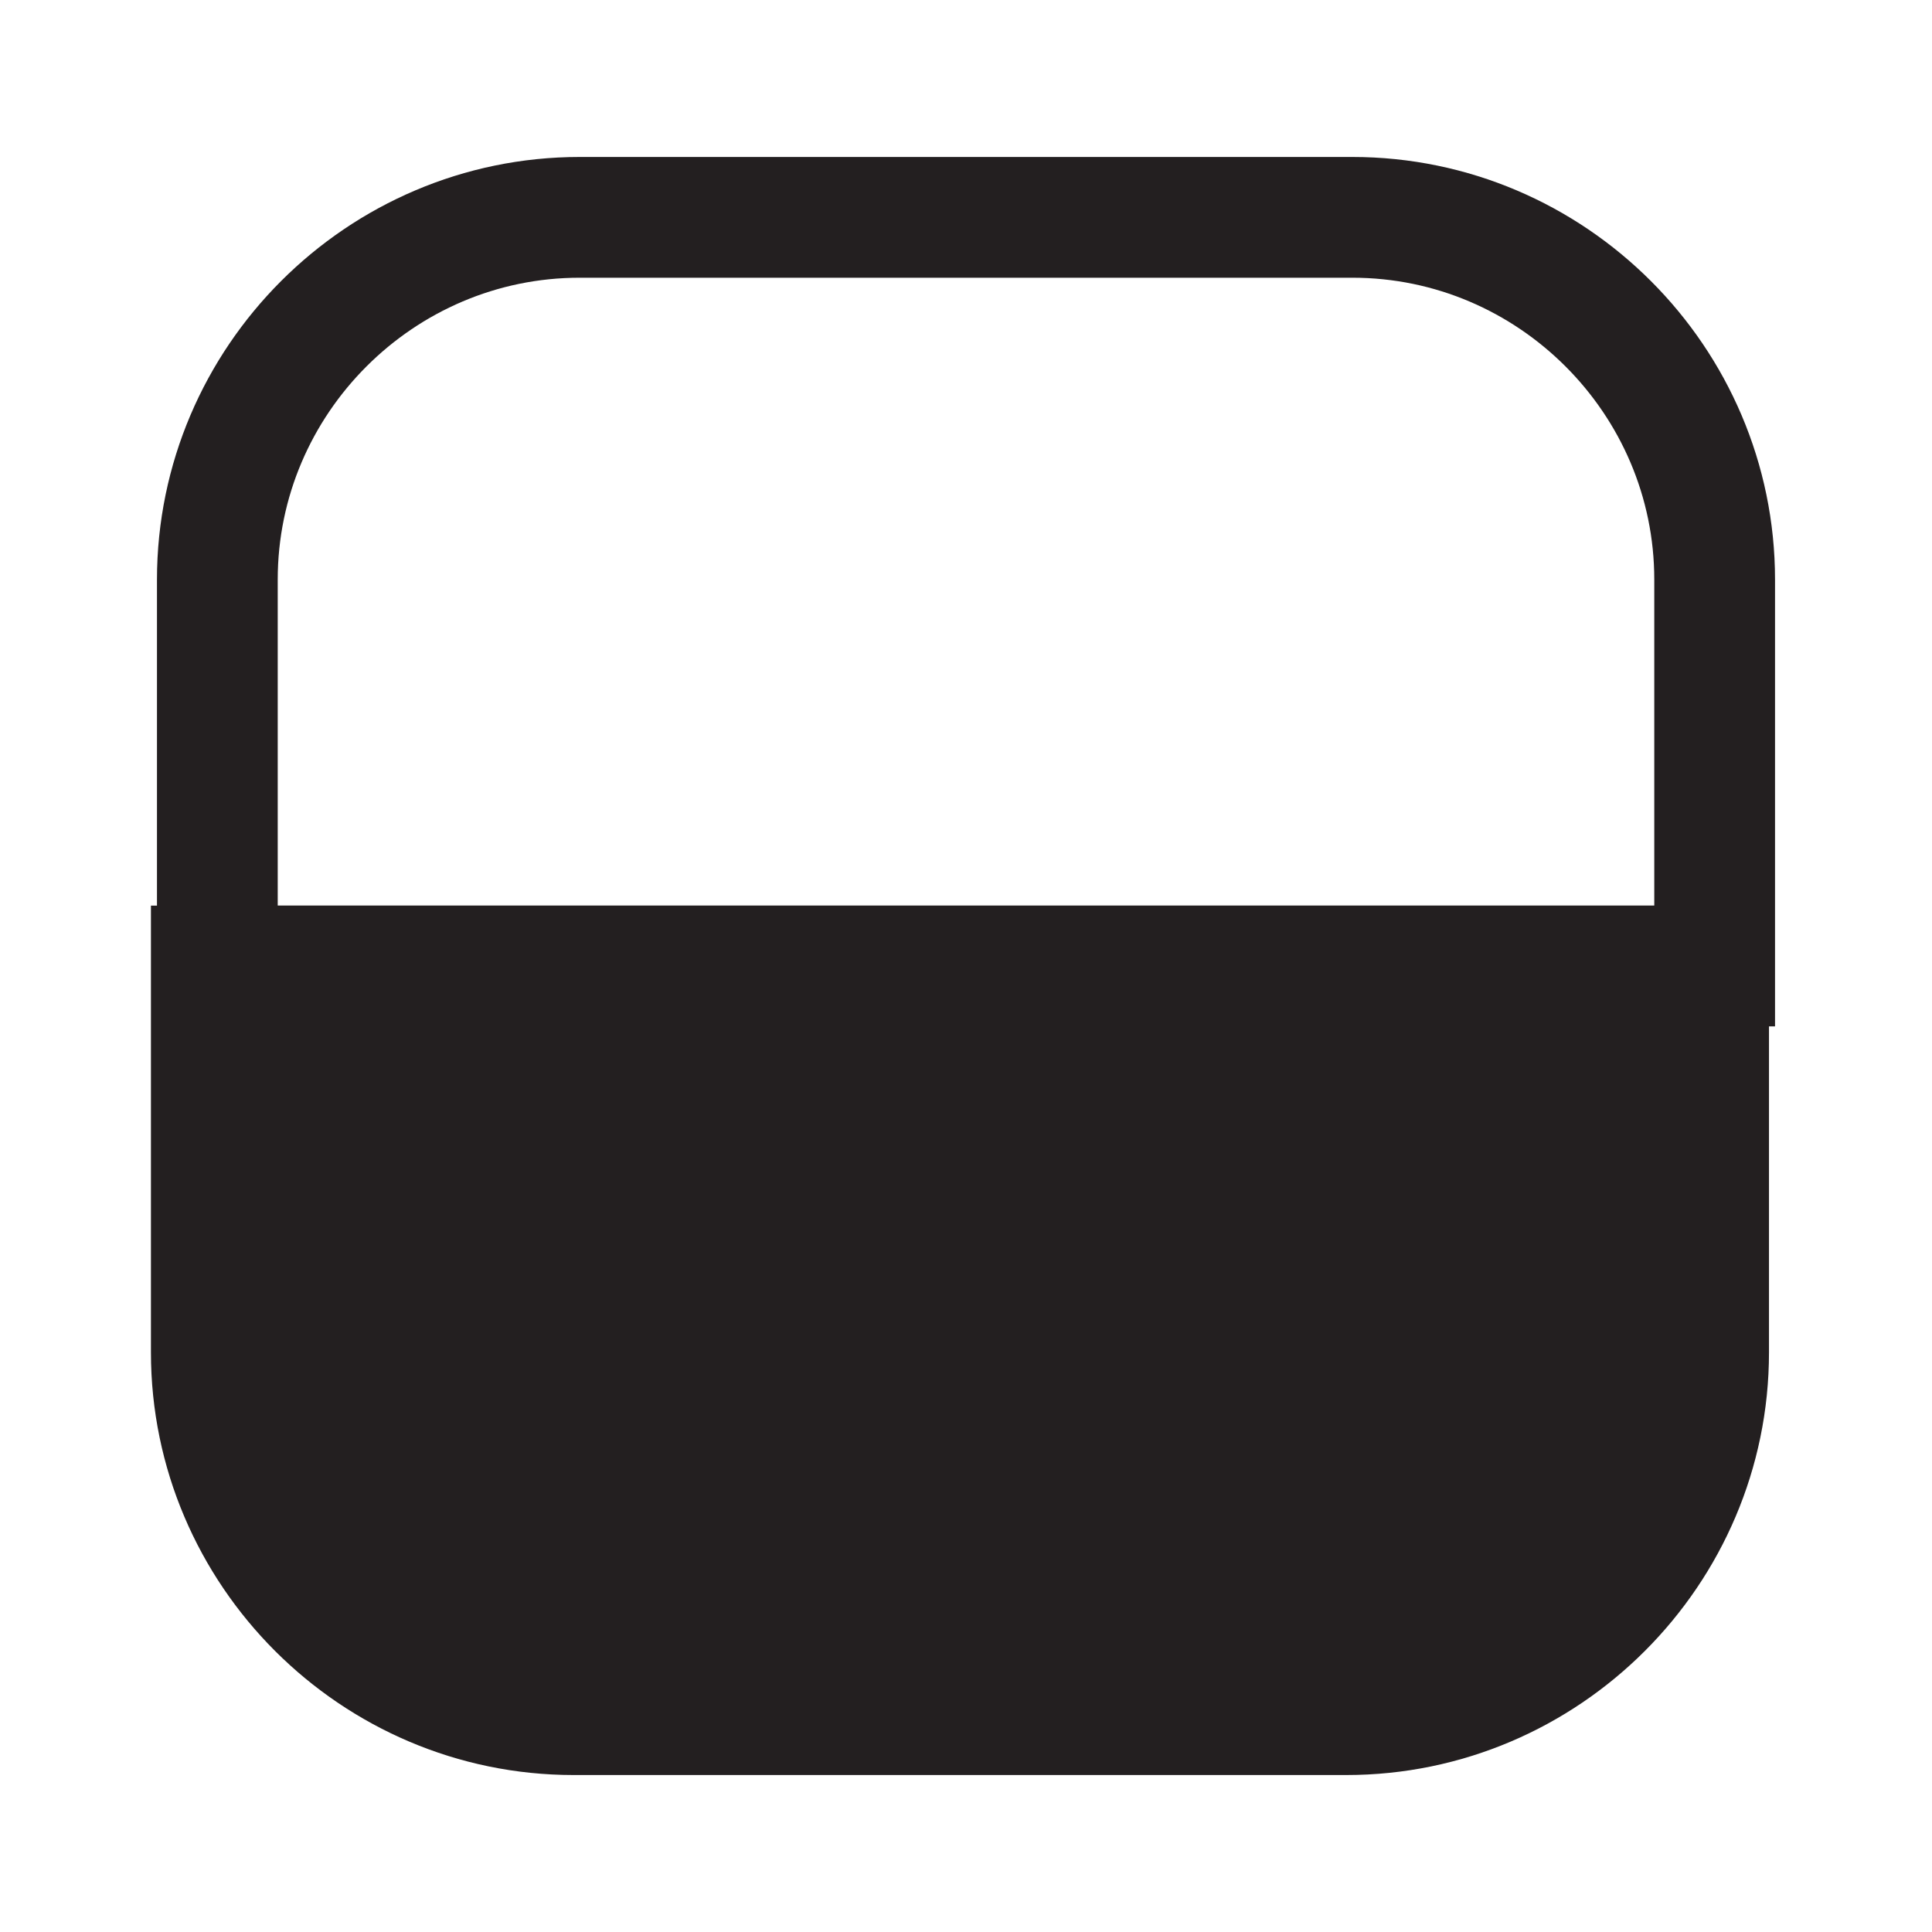
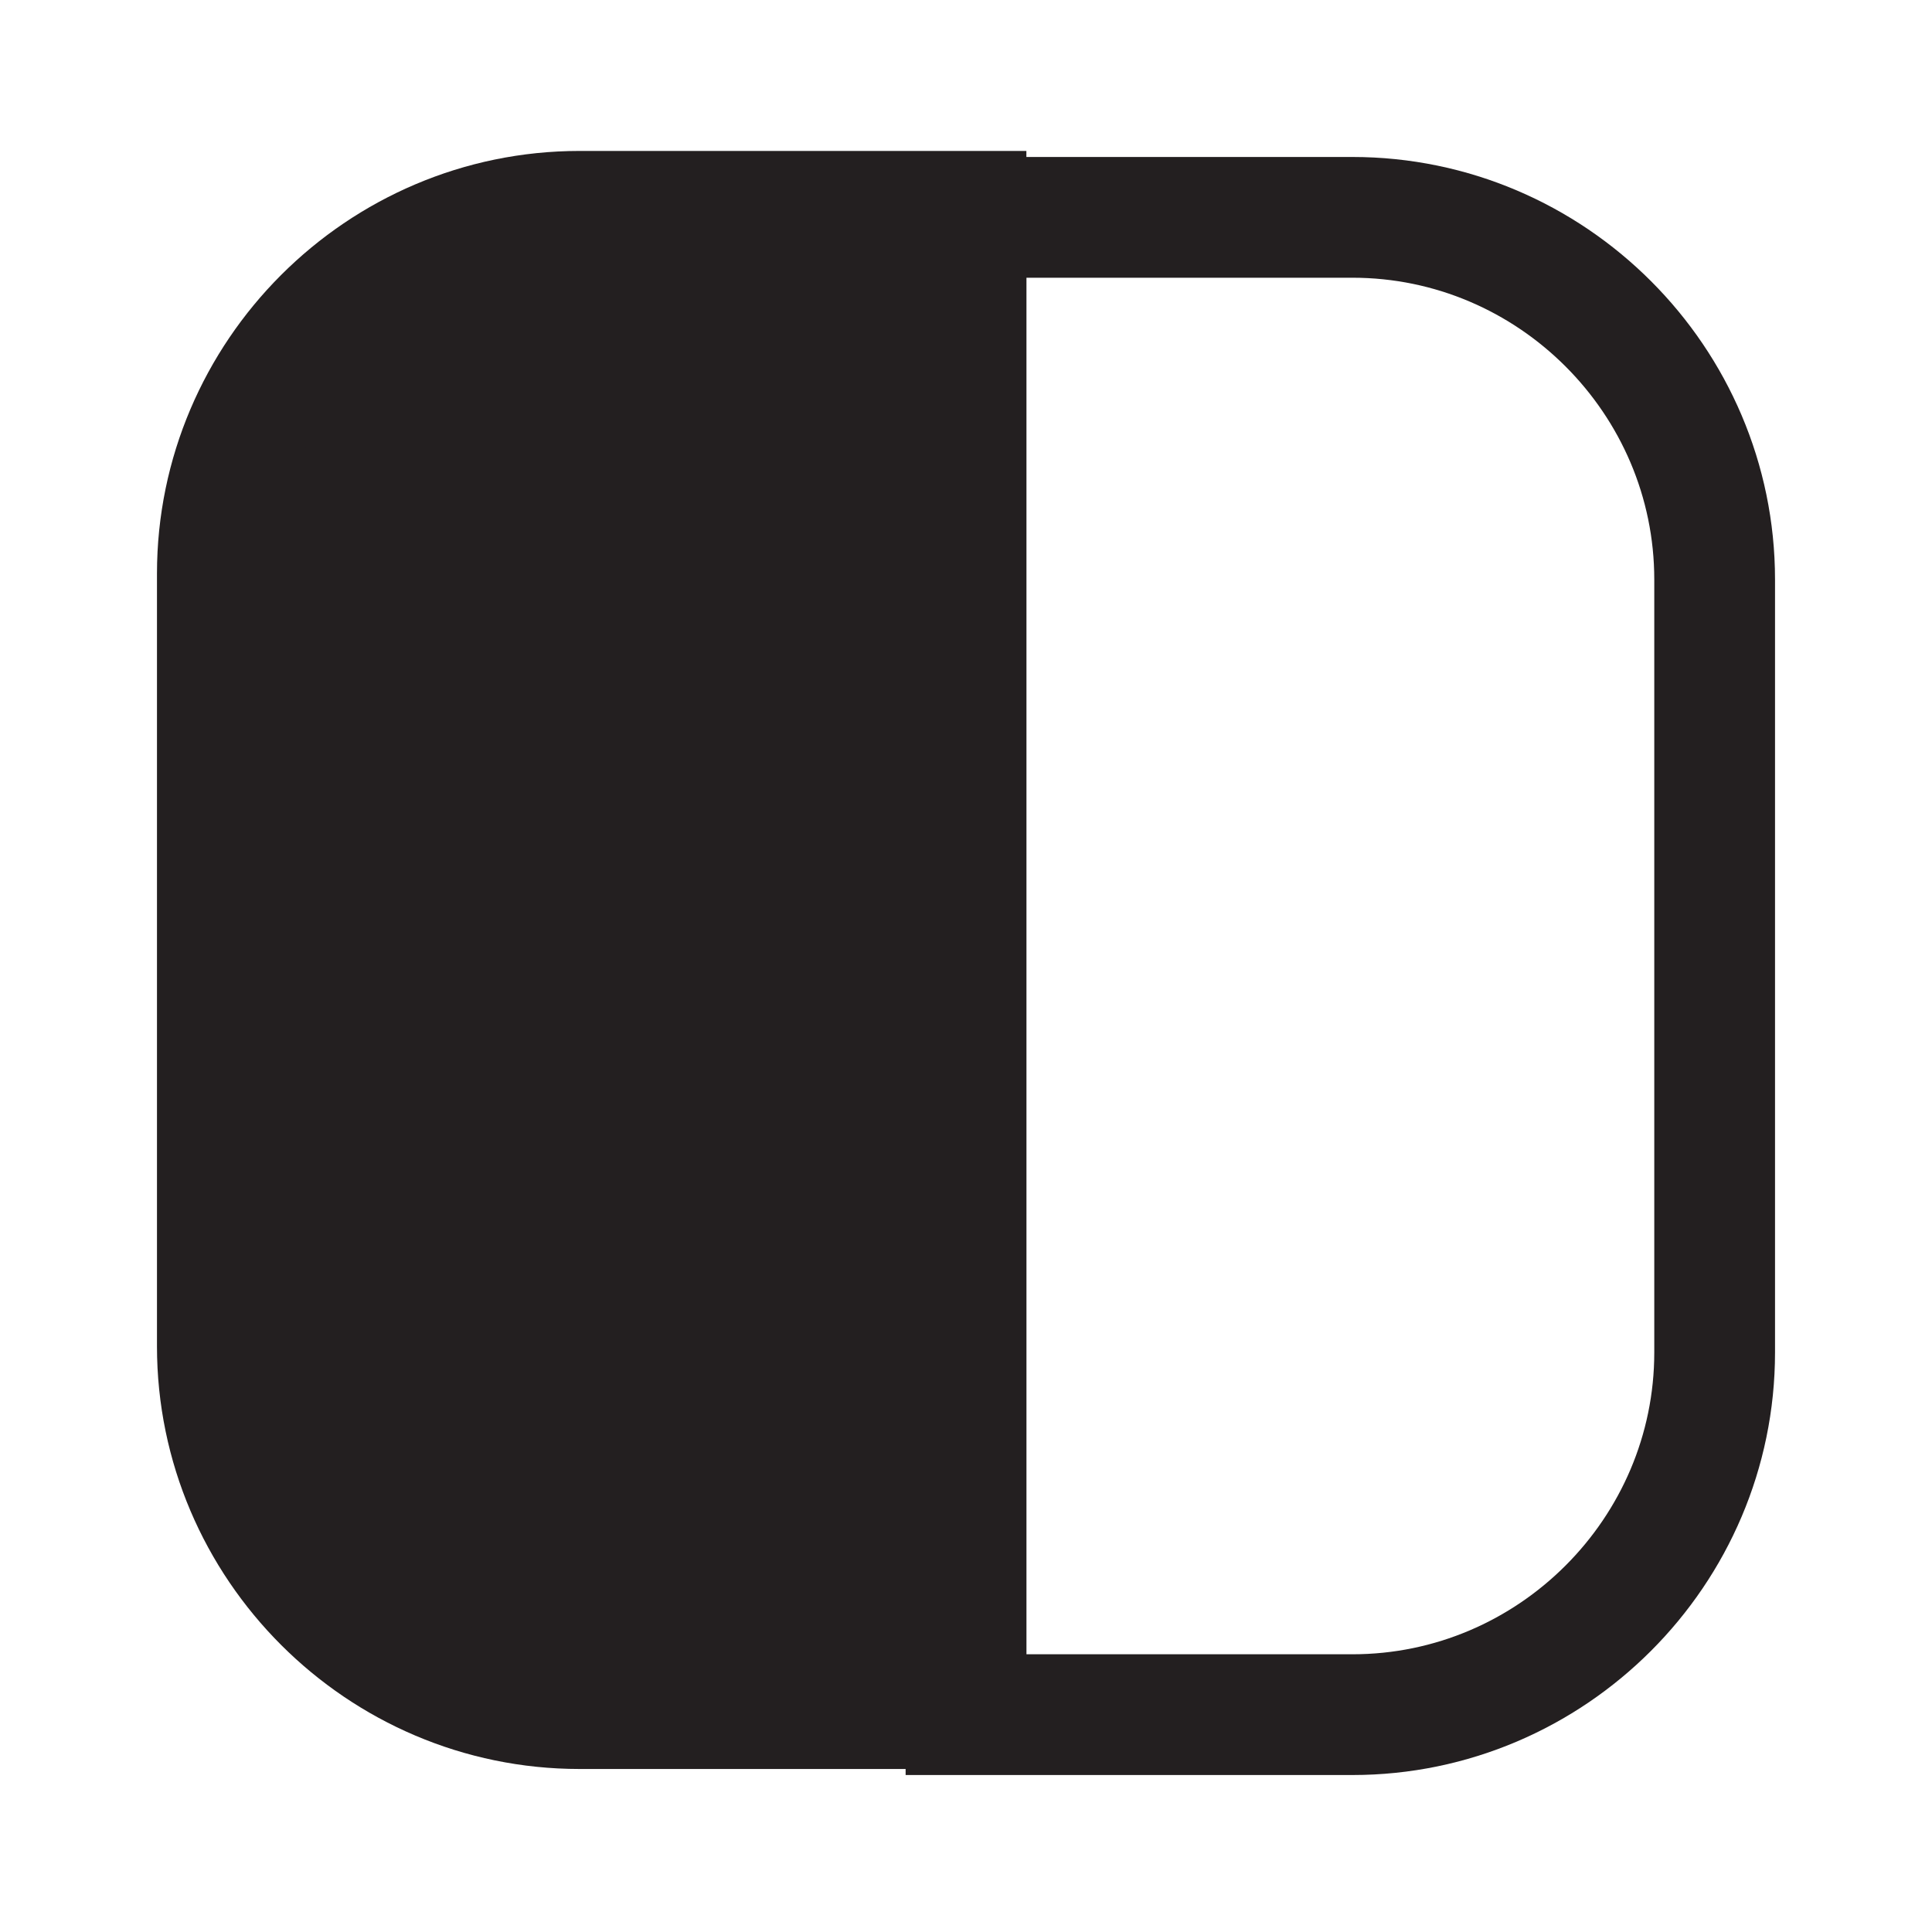
<svg xmlns="http://www.w3.org/2000/svg" id="Layer_1" data-name="Layer 1" version="1.1" viewBox="0 0 32 32">
  <defs>
    <style>
      .cls-1 {
        fill: none;
      }

      .cls-1, .cls-2 {
        stroke: #231f20;
        stroke-miterlimit: 10;
        stroke-width: 2px;
      }

      .cls-2 {
        fill: #231f20;
      }
    </style>
  </defs>
-   <path class="cls-2" d="M3.6,16h24.7v6.4c0,3.3-2.7,6-6,6h-12.8c-3.3,0-6-2.7-6-6v-6.4Z" />
-   <path class="cls-1" d="M9.6,3.6h12.8c3.3,0,6,2.7,6,6v6.4H3.6v-6.4c0-3.3,2.7-6,6-6Z" />
+   <path class="cls-2" d="M16,3.6v24.7h-6.4c-3.3,0-6-2.7-6-6v-12.8c0-3.3,2.7-6,6-6h6.4Z" />
+   <path class="cls-1" d="M28.4,9.6v12.8c0,3.3-2.7,6-6,6h-6.4V3.6h6.4c3.3,0,6,2.7,6,6Z" />
</svg>
